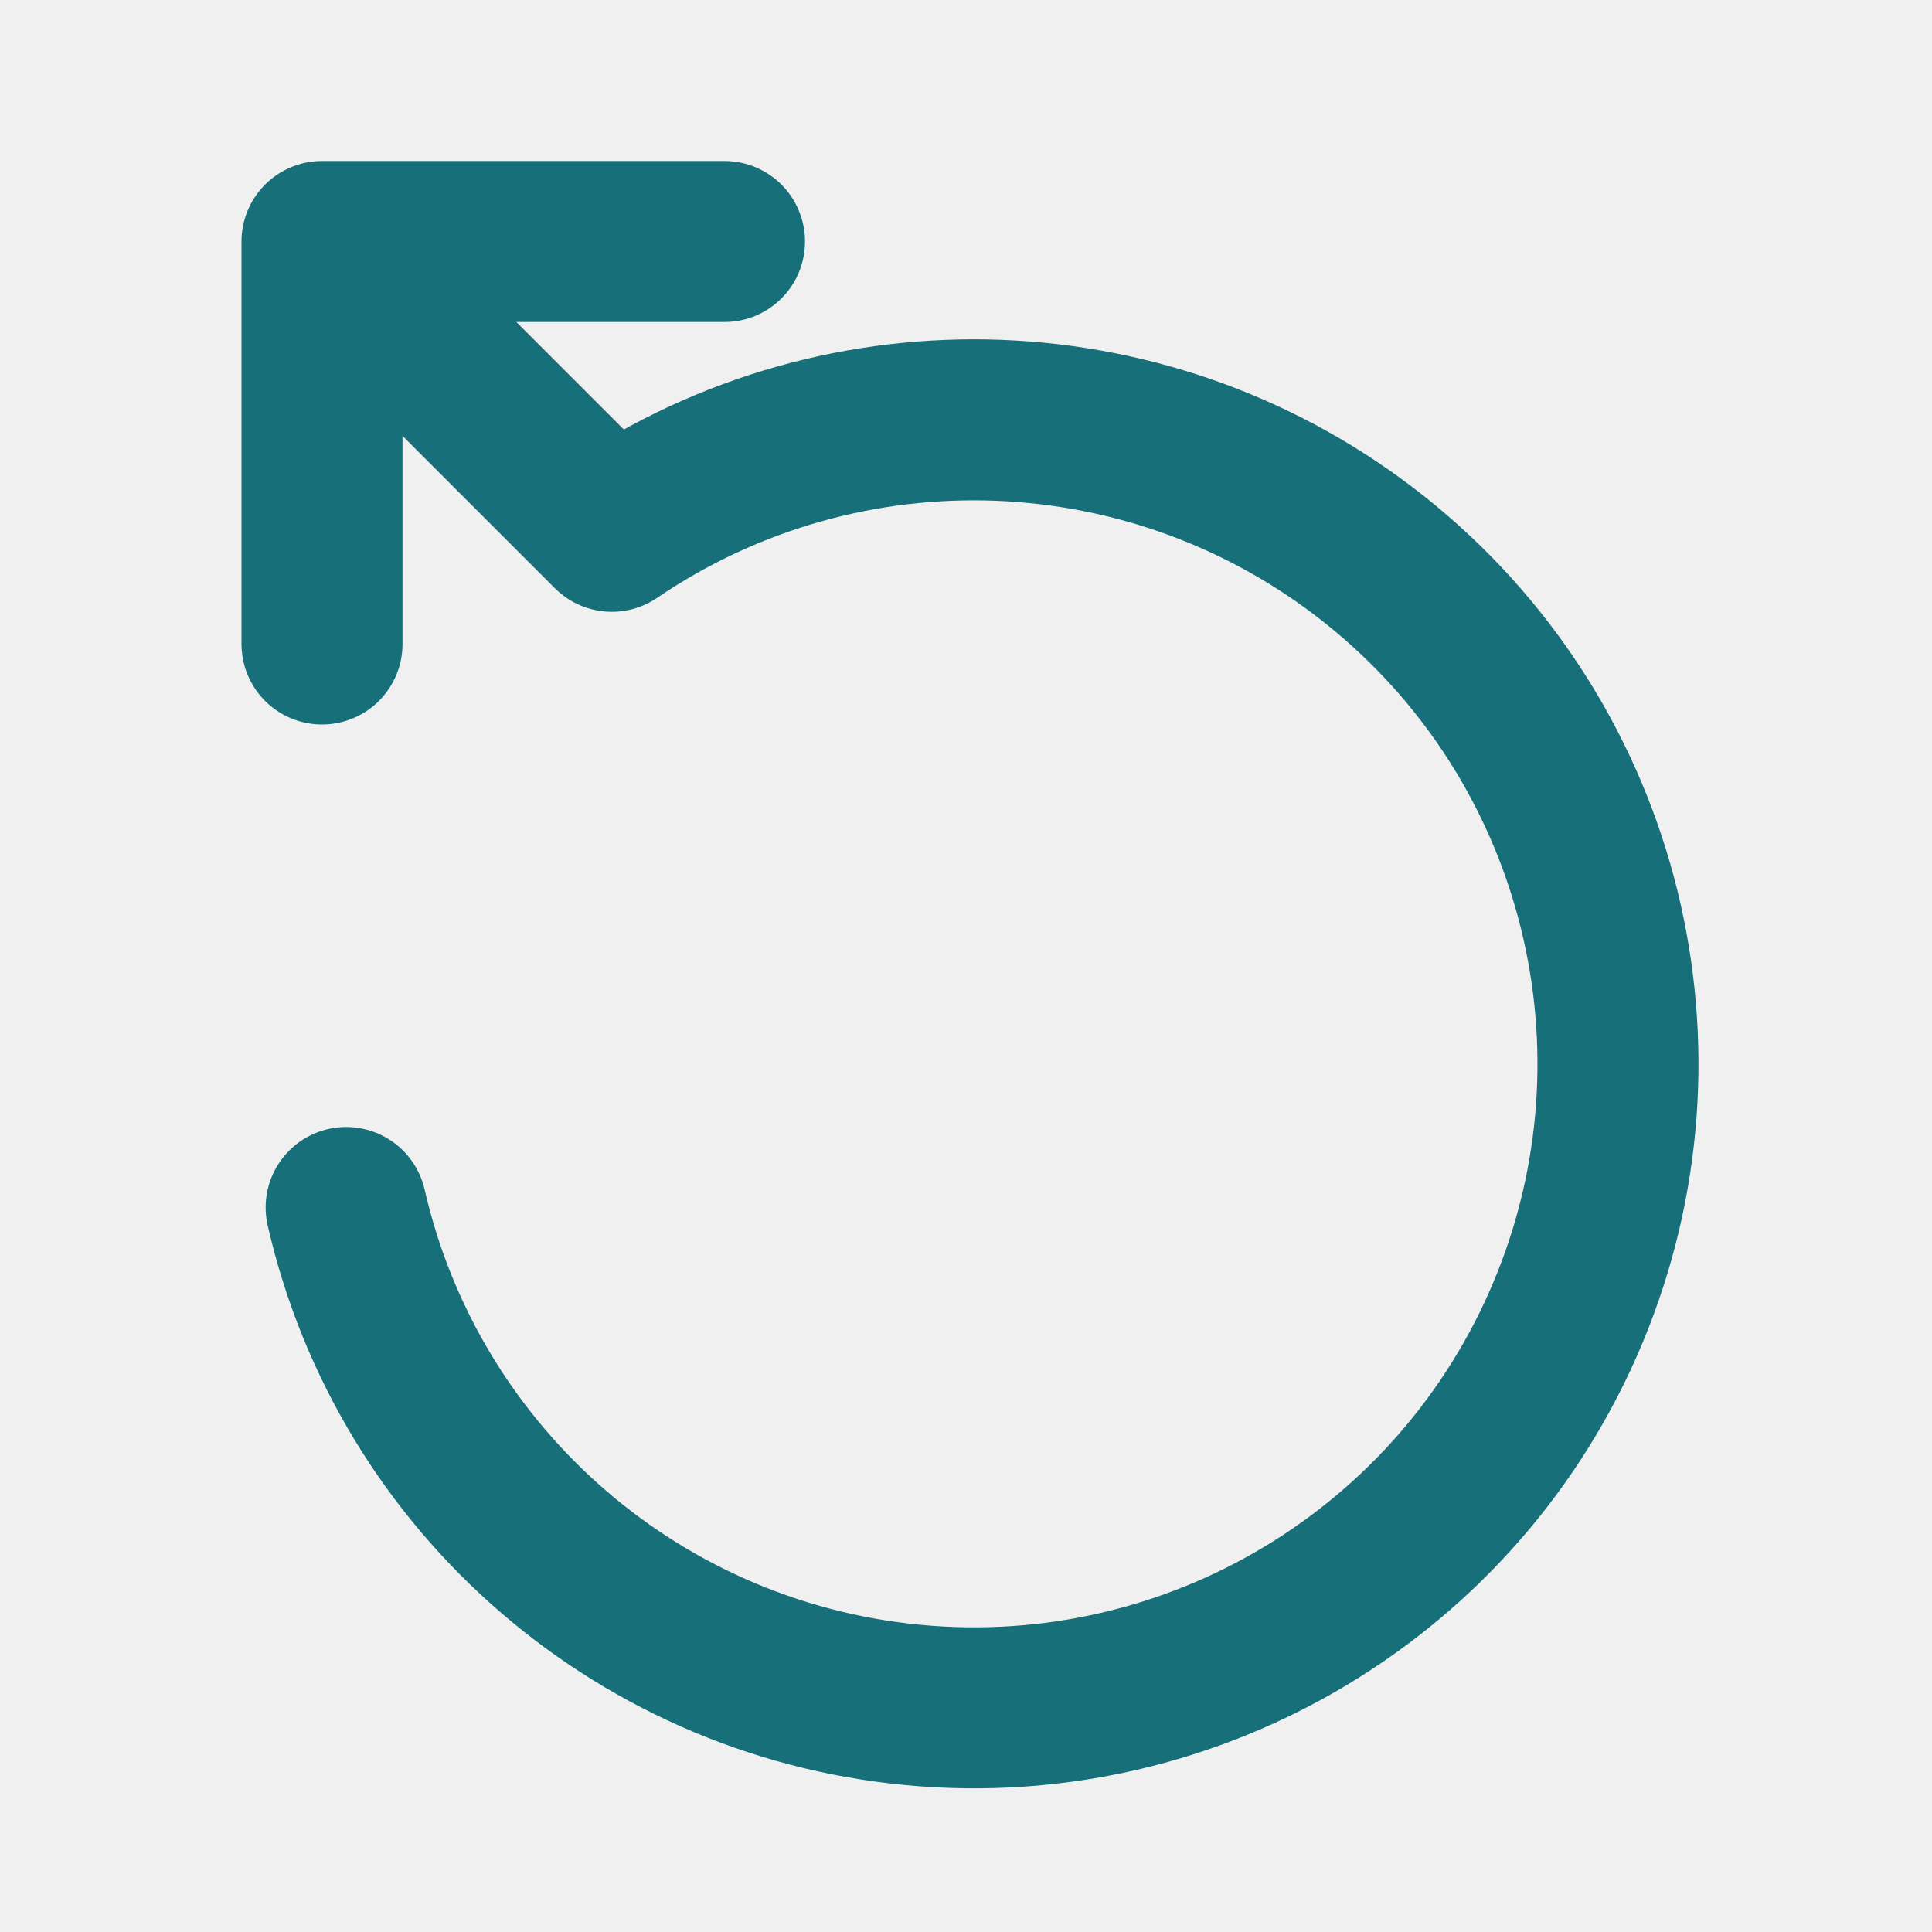
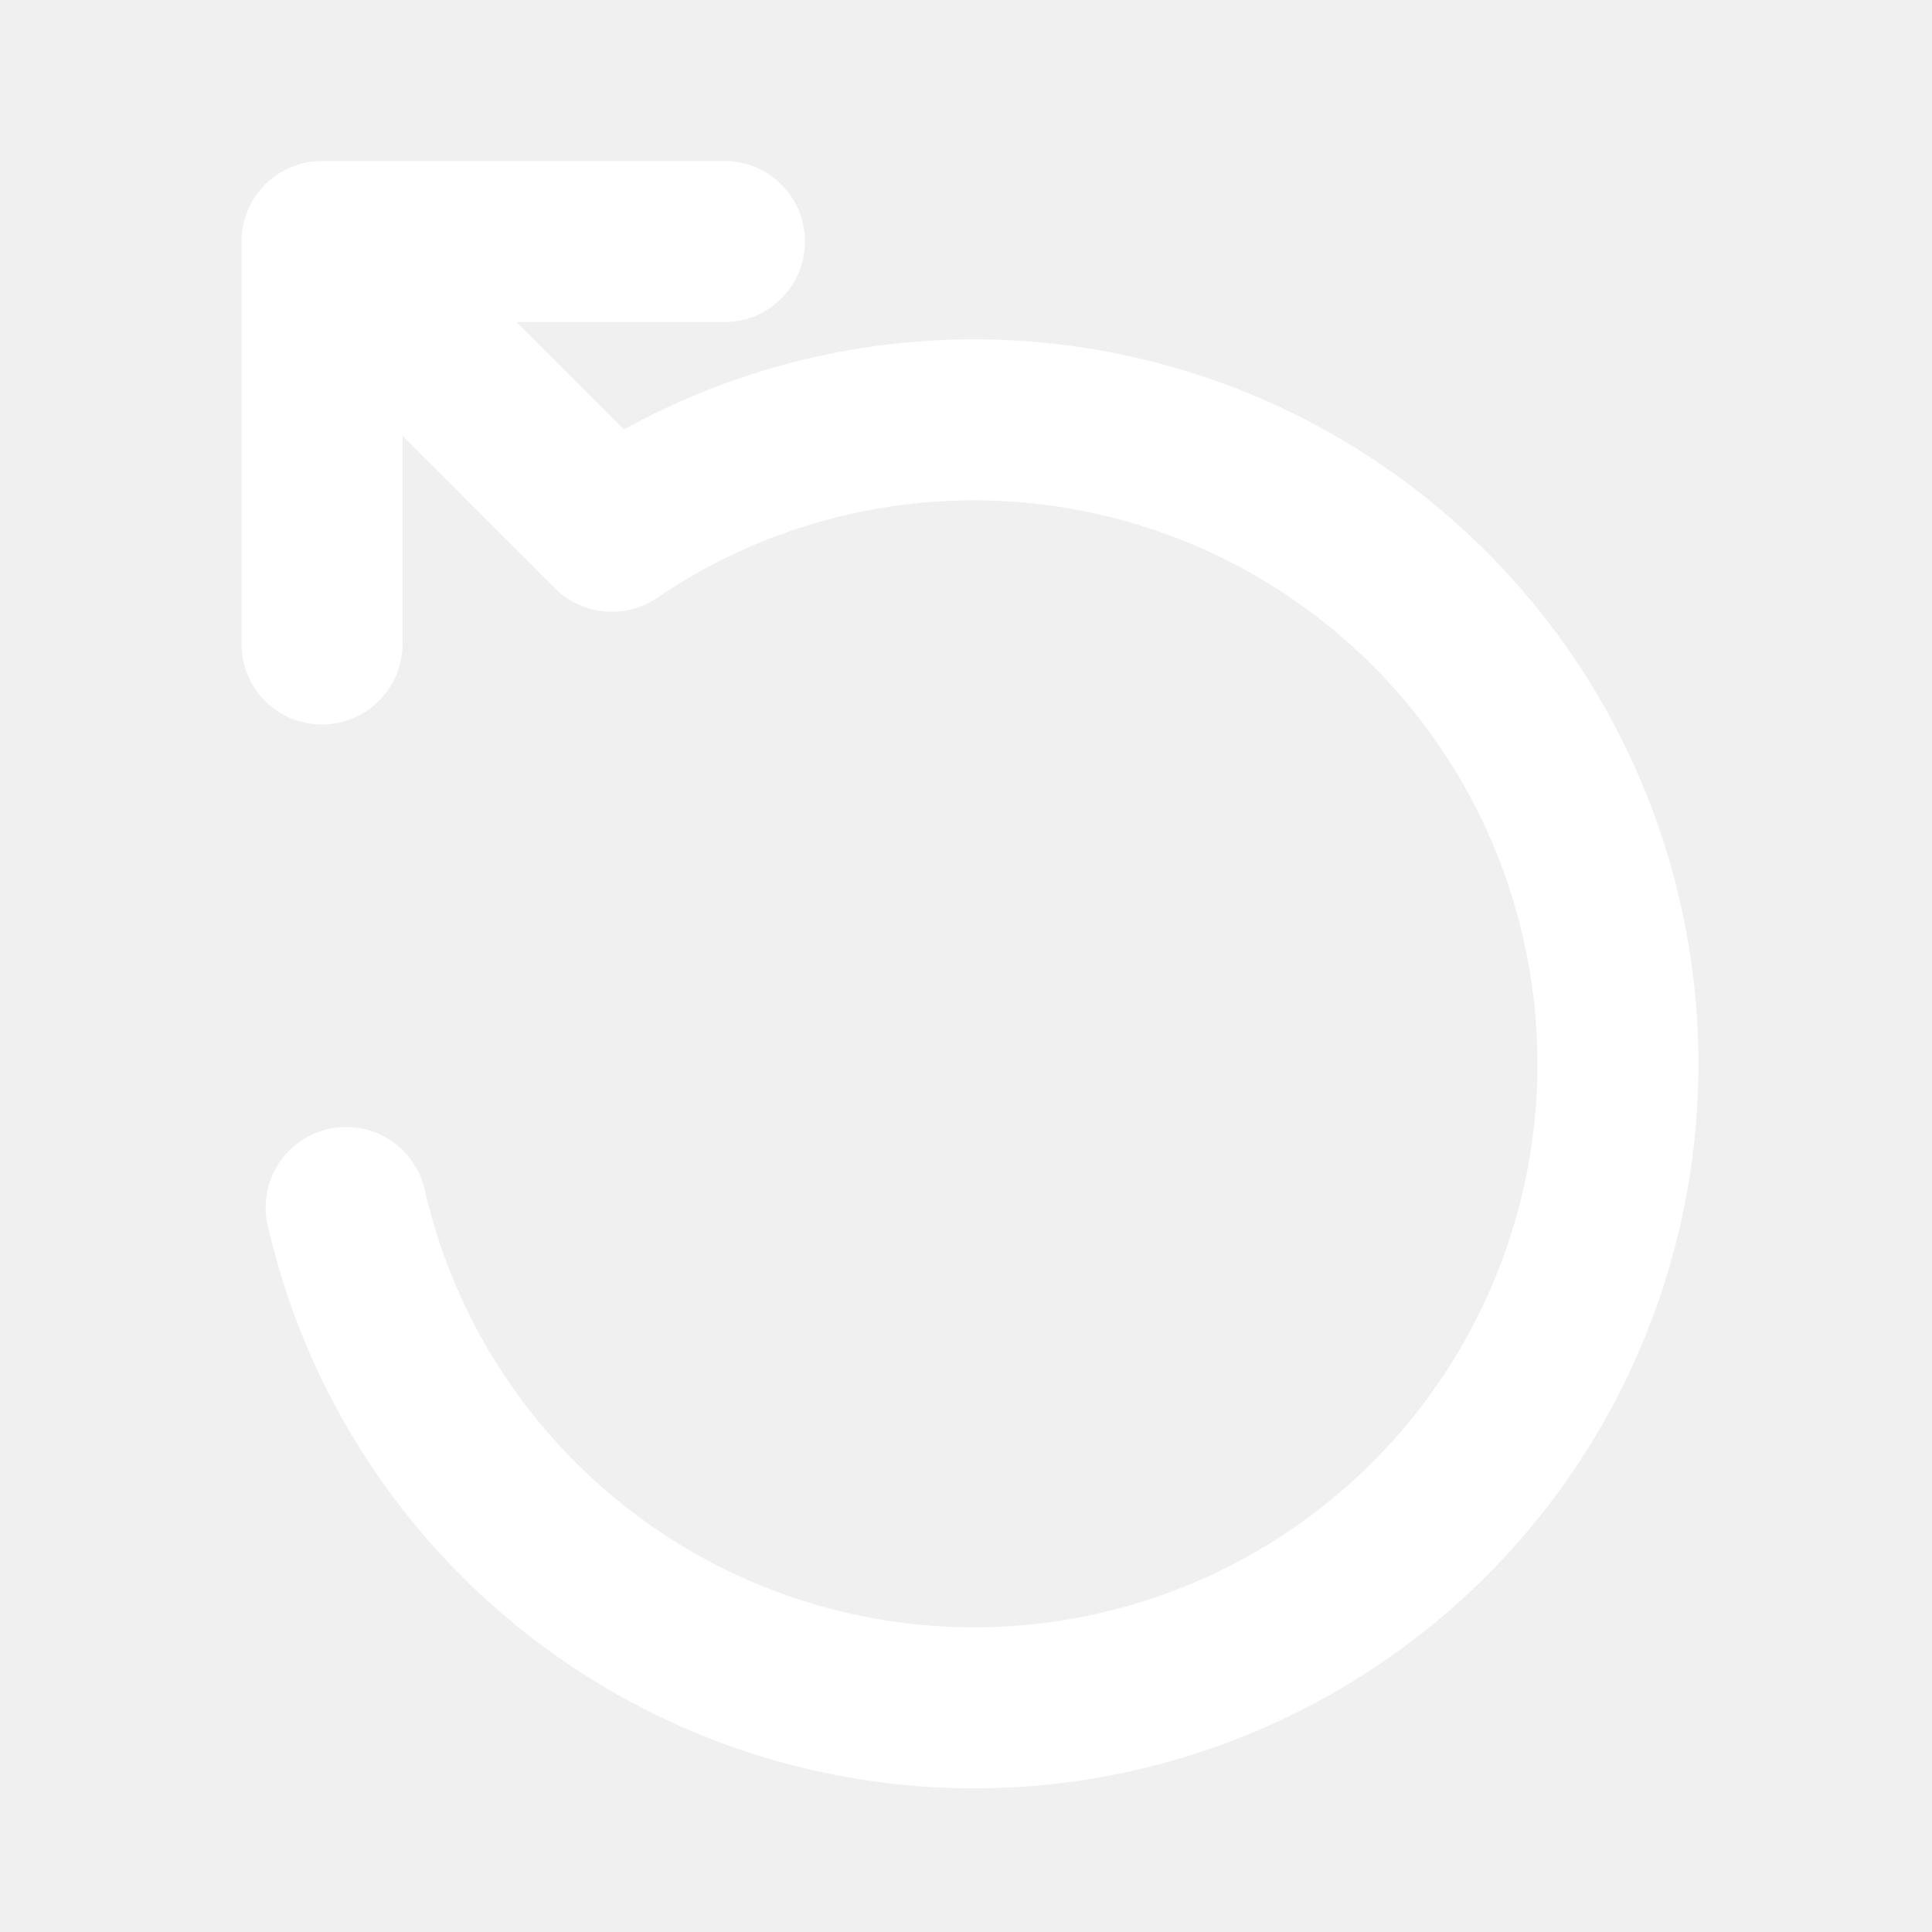
<svg xmlns="http://www.w3.org/2000/svg" viewBox="0 0 24 24">
-   <path fill="none" stroke="#176f7a" stroke-linecap="round" stroke-linejoin="round" stroke-width="2" d="M4 8V3m0 0h5M4 3l3.6 3.6A8 8 0 1 1 4.3 15" />
+   <path fill="none" stroke="#ffffff" stroke-linecap="round" stroke-linejoin="round" stroke-width="2" d="M4 8V3m0 0h5M4 3l3.6 3.6A8 8 0 1 1 4.3 15" />
</svg>
